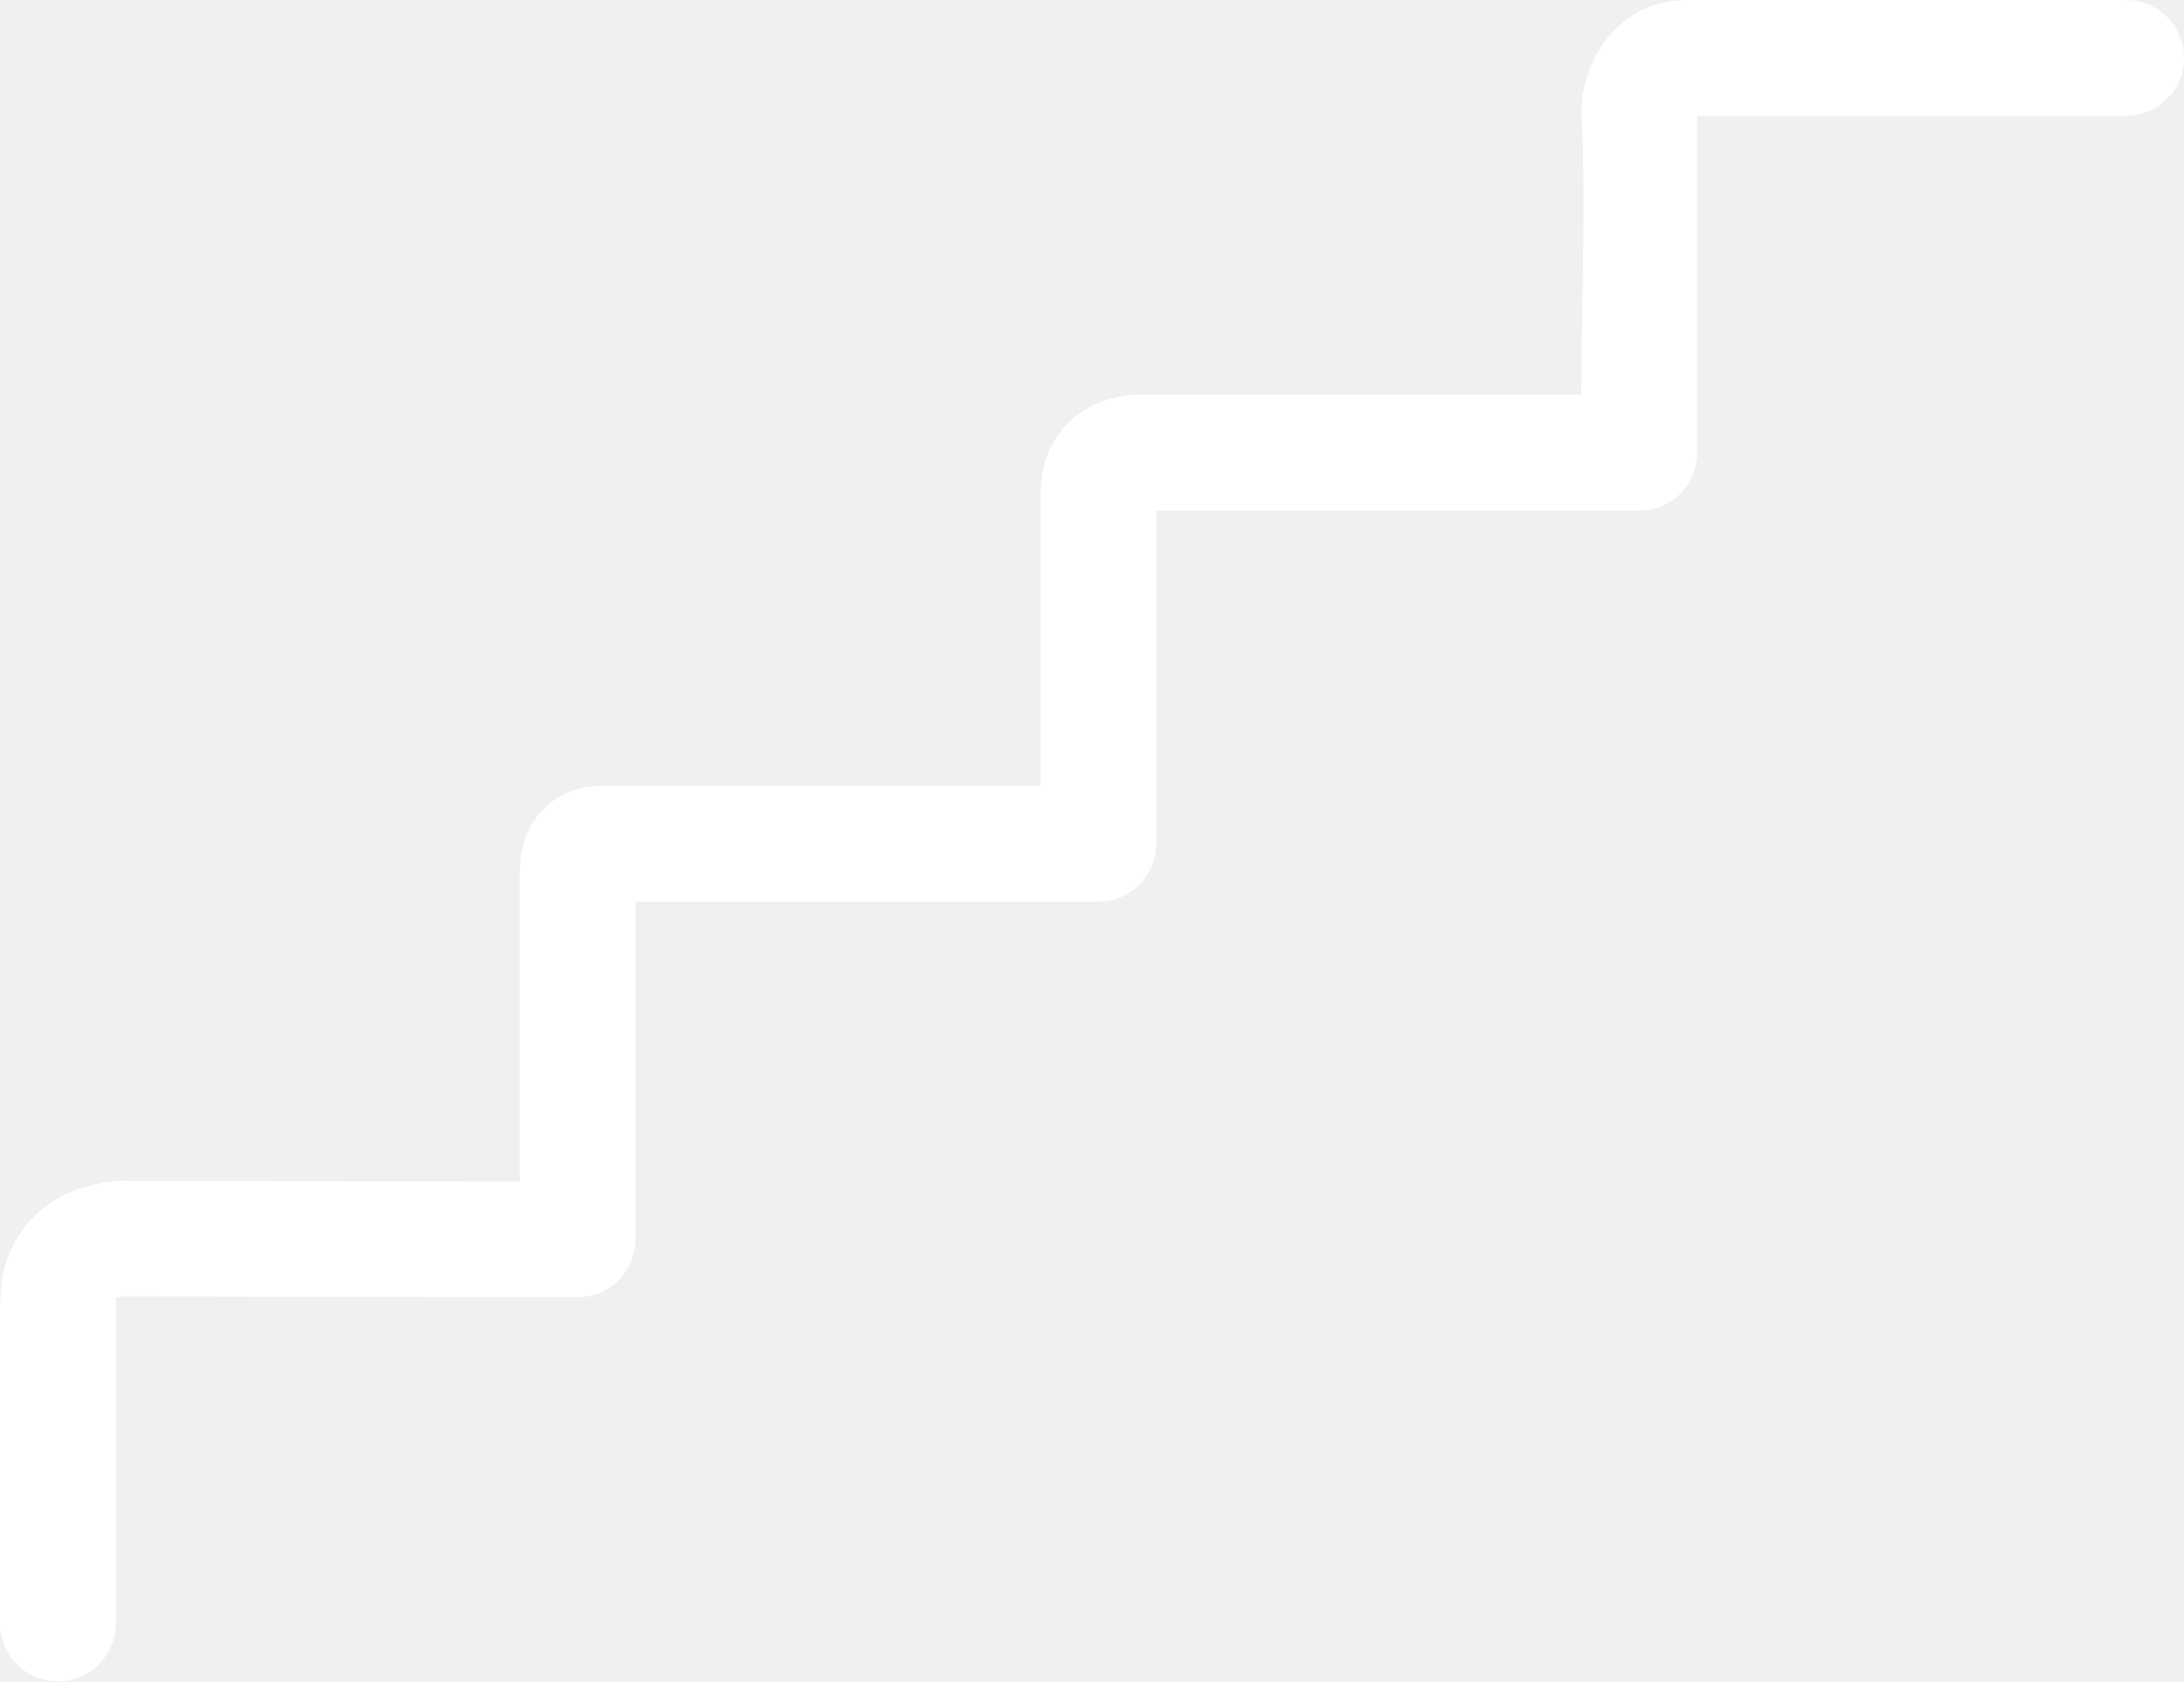
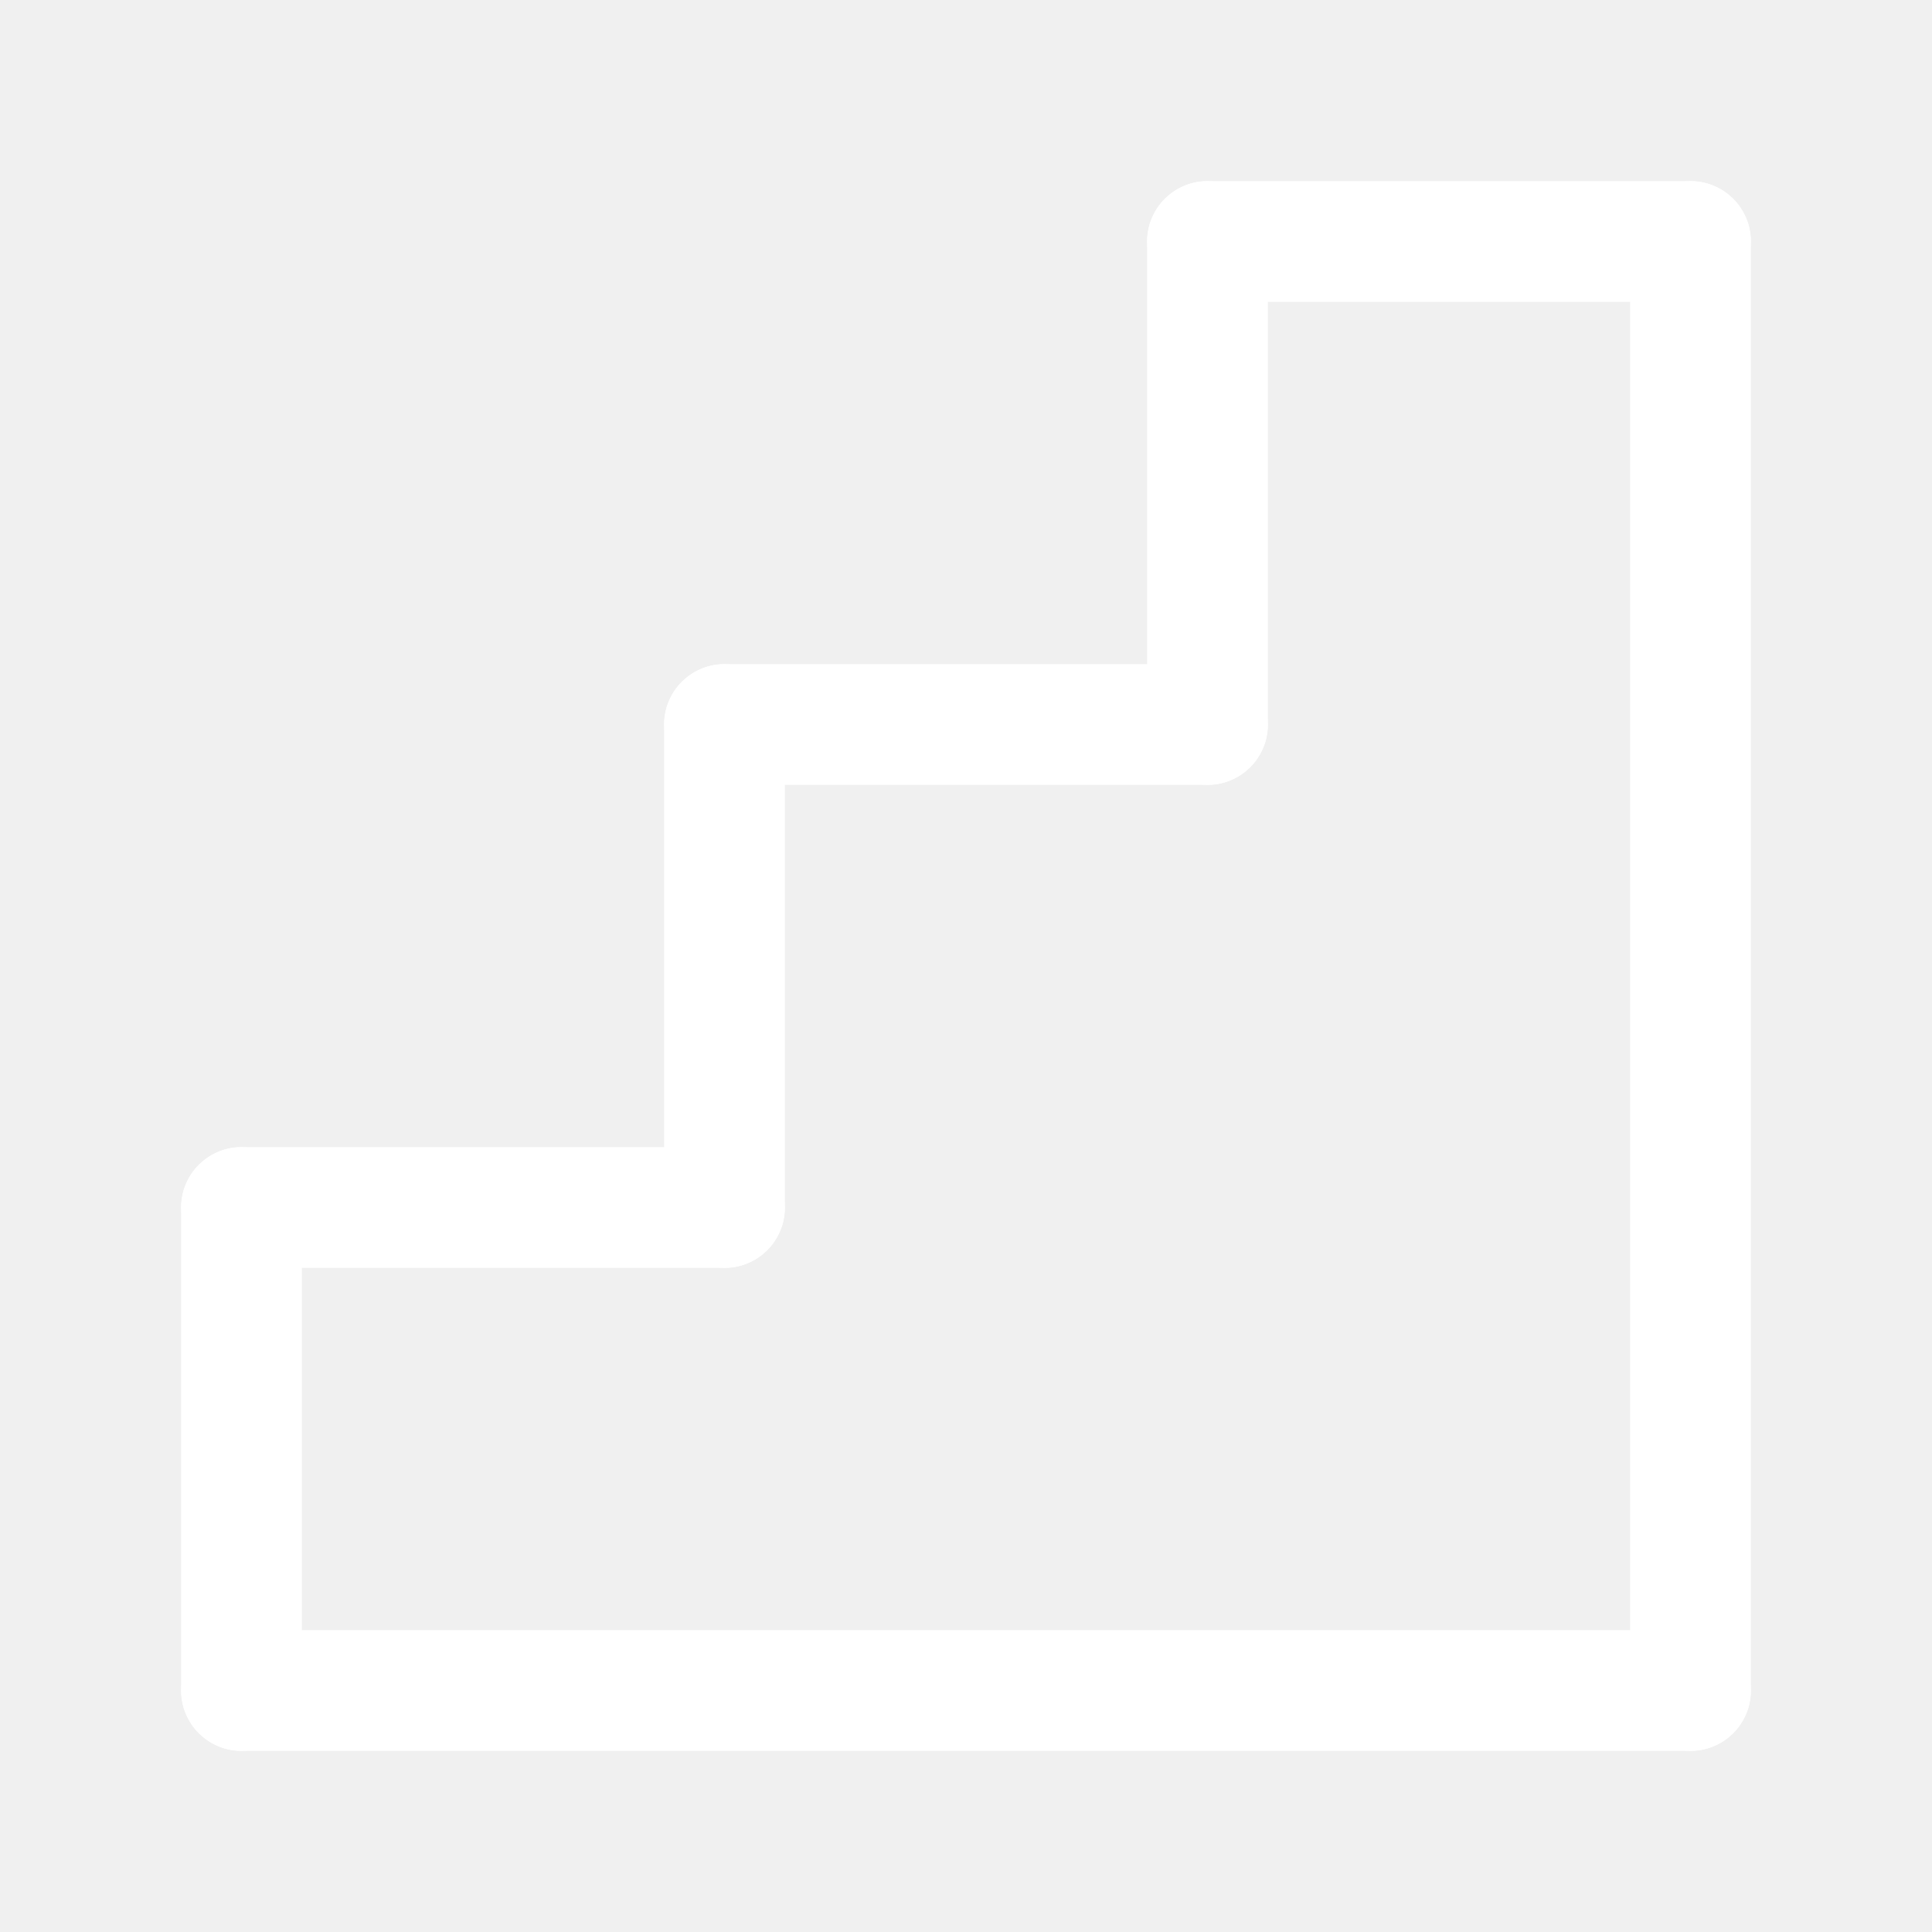
- <svg xmlns="http://www.w3.org/2000/svg" version="1.1" id="Layer_1" x="0px" y="0px" viewBox="0 0 122.88 94.58" fill="#ffffff" style="enable-background:new 0 0 122.88 94.58" xml:space="preserve">
-   <g>
-     <path d="M6.52,91.32c0,1.8-1.46,3.26-3.26,3.26c-1.8,0-3.26-1.46-3.26-3.26V73.45c0-0.11,0.01-0.22,0.02-0.32 c0.05-1.86,0.64-3.37,1.75-4.55c1.16-1.23,2.74-1.93,4.72-2.14c0.17-0.02,0.34-0.02,0.51-0.01l22.24,0.04V49.07 c0-0.11,0.01-0.22,0.02-0.33c0.05-1.17,0.41-2.17,1.1-2.98c0.85-1,2-1.52,3.44-1.55l0.09,0V44.2h24.66V27.61 c0-0.17,0.01-0.34,0.04-0.51c0.14-1.42,0.7-2.53,1.59-3.38c0.91-0.87,2.04-1.33,3.33-1.49c0.13-0.02,0.26-0.02,0.38-0.02l25.08,0 c0-5.09,0.28-10.99,0-15.99c0-0.95,0.32-2.38,1.11-3.58c0.9-1.37,2.34-2.5,4.5-2.63L94.93,0h24.69c1.8,0,3.26,1.46,3.26,3.26 c0,1.8-1.46,3.26-3.26,3.26H95.49v18.95c0,1.8-1.46,3.26-3.26,3.26H65.06v18.73c0,1.8-1.46,3.26-3.26,3.26H35.76v19h-0.01 c0,1.79-1.45,3.25-3.25,3.25L7.03,72.92C6.72,72.96,6.54,73,6.5,73.03l0,0.09c0.01,0.11,0.02,0.21,0.02,0.32V91.32L6.52,91.32z" />
-   </g>
+ <svg xmlns="http://www.w3.org/2000/svg" width="16" height="16" viewBox="0 0 16 16" fill="none">
+   <path d="M2 10L2 14" stroke="#FFFFFF" stroke-linecap="round" />
+   <path d="M6 10H2" stroke="#FFFFFF" stroke-linecap="round" />
+   <path d="M14 14L2 14" stroke="#FFFFFF" stroke-linecap="round" />
+   <path d="M10 6L6 6" stroke="#FFFFFF" stroke-linecap="round" />
+   <path d="M14 2L10 2" stroke="#FFFFFF" stroke-linecap="round" />
+   <path d="M6 10V6" stroke="#FFFFFF" stroke-linecap="round" />
+   <path d="M14 14L14 2" stroke="#FFFFFF" stroke-linecap="round" />
+   <path d="M10 6V2" stroke="#FFFFFF" stroke-linecap="round" />
</svg>
